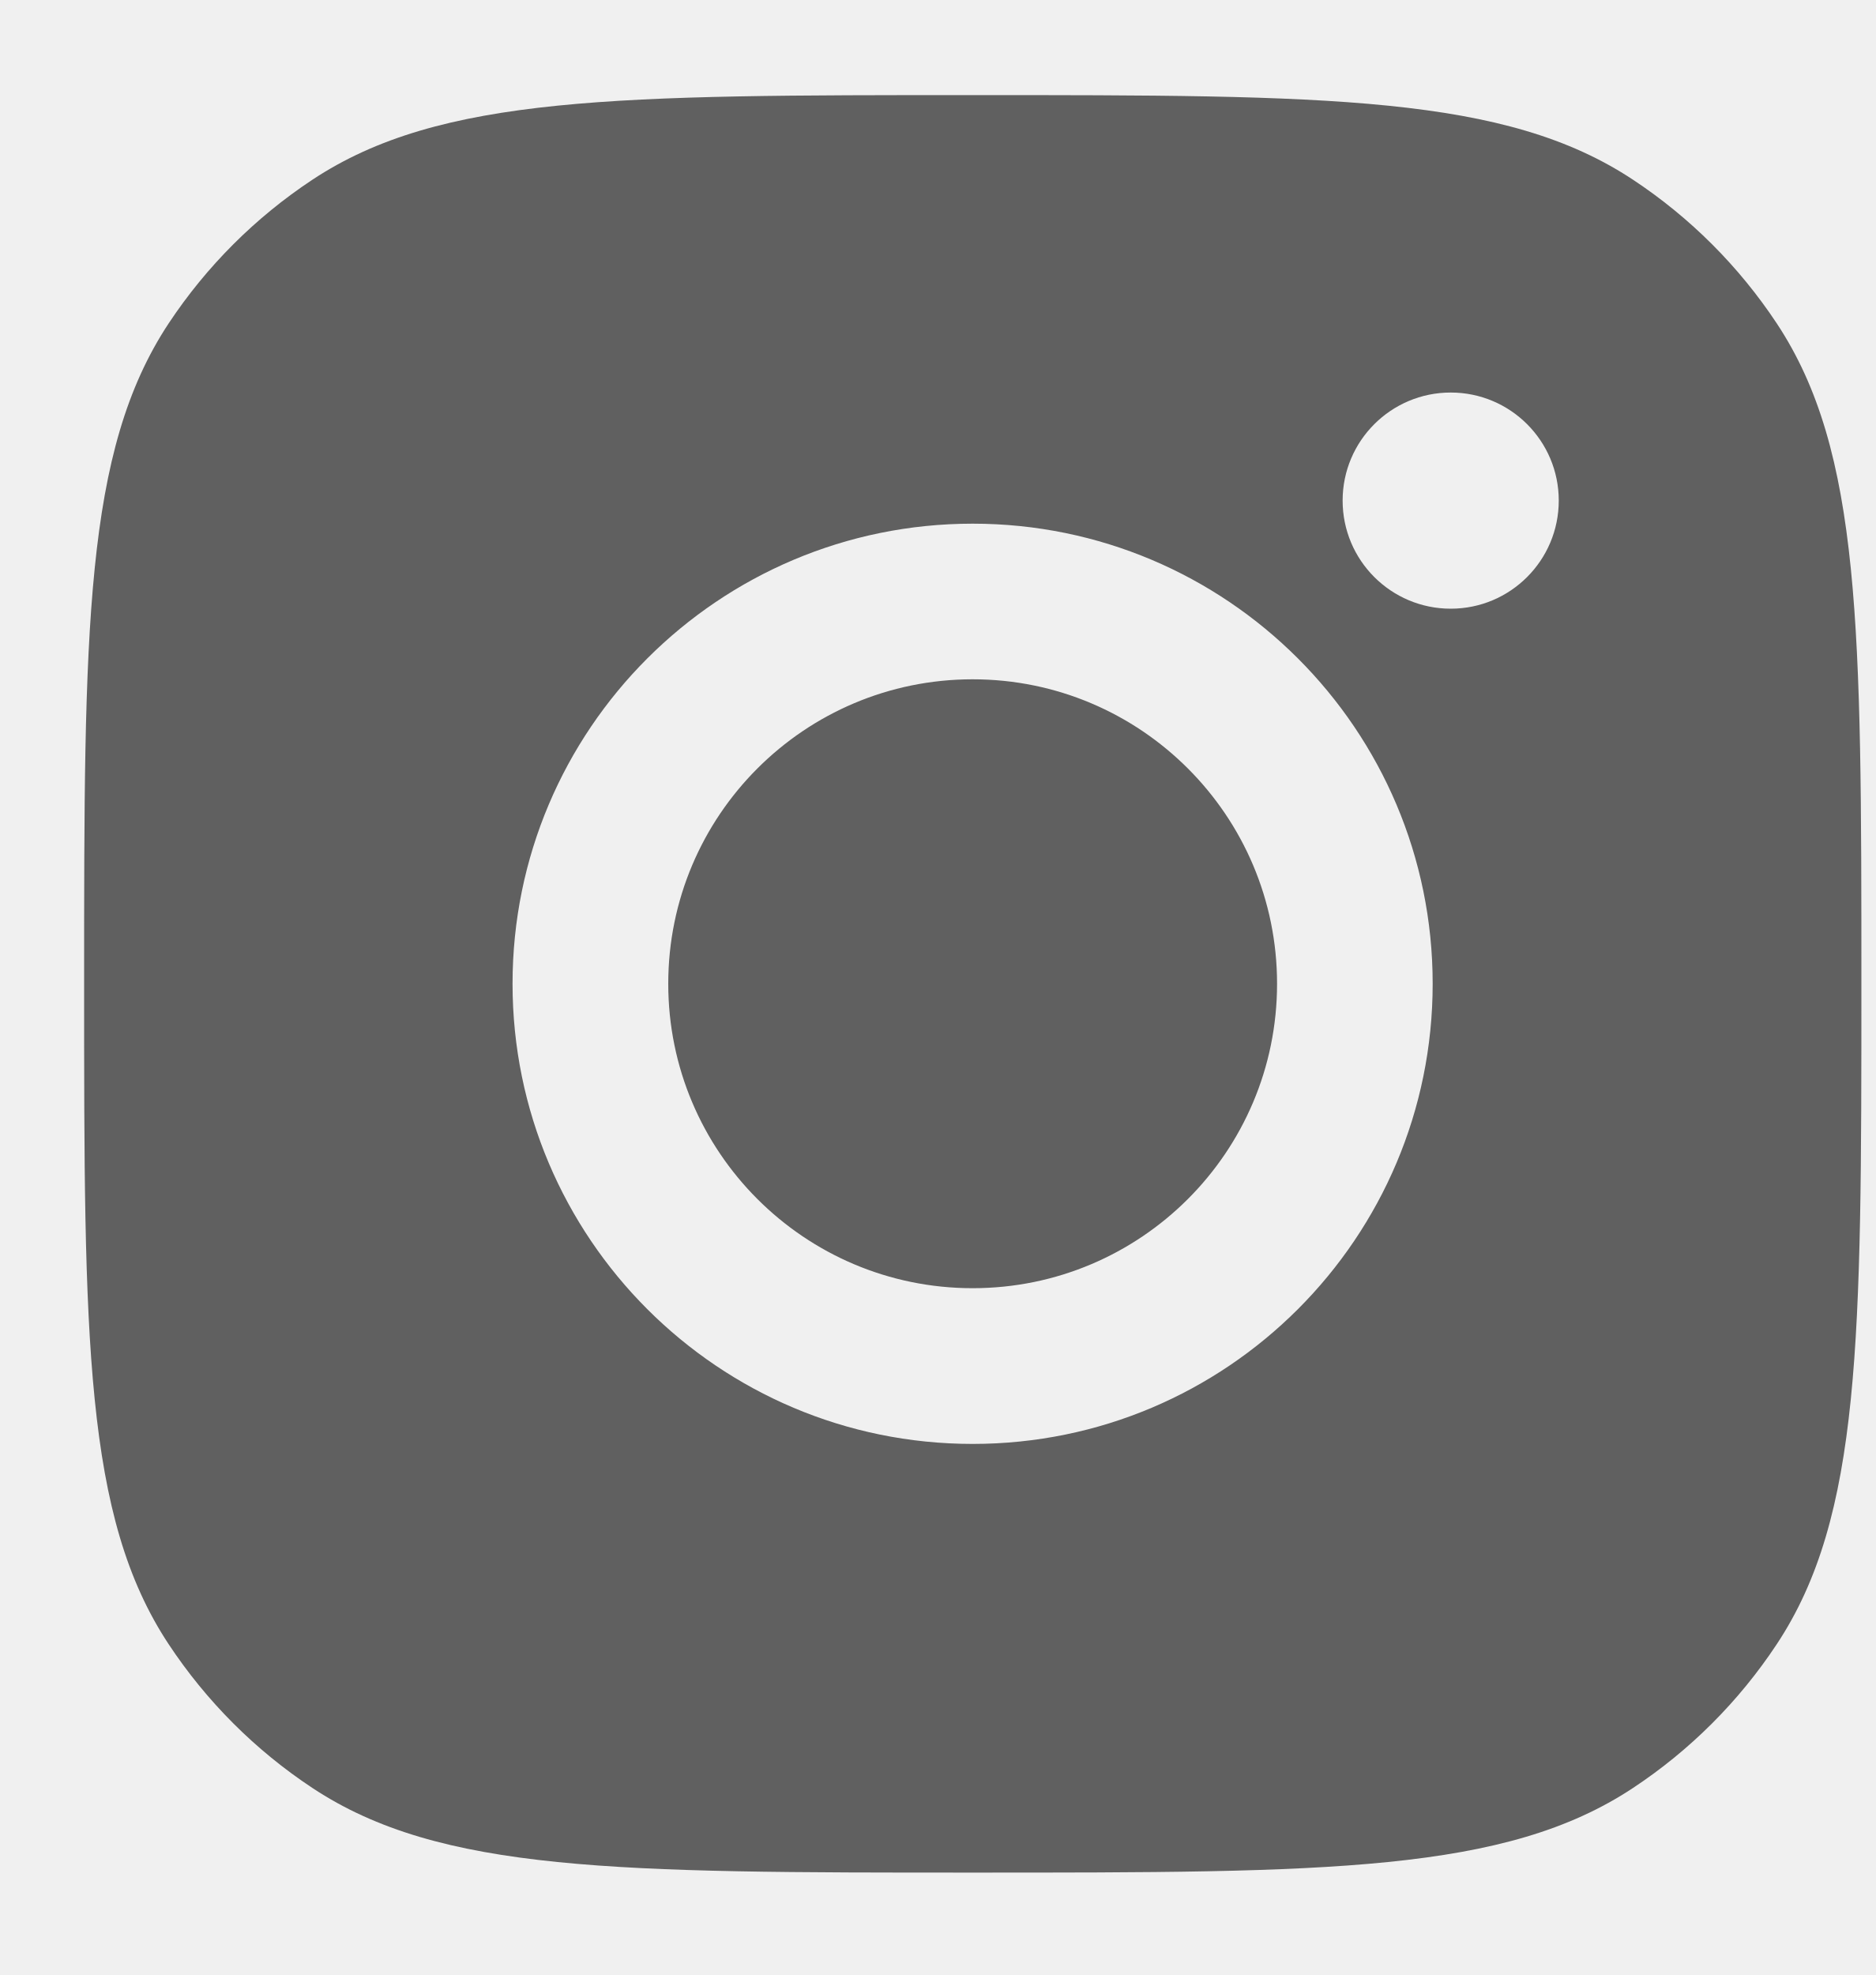
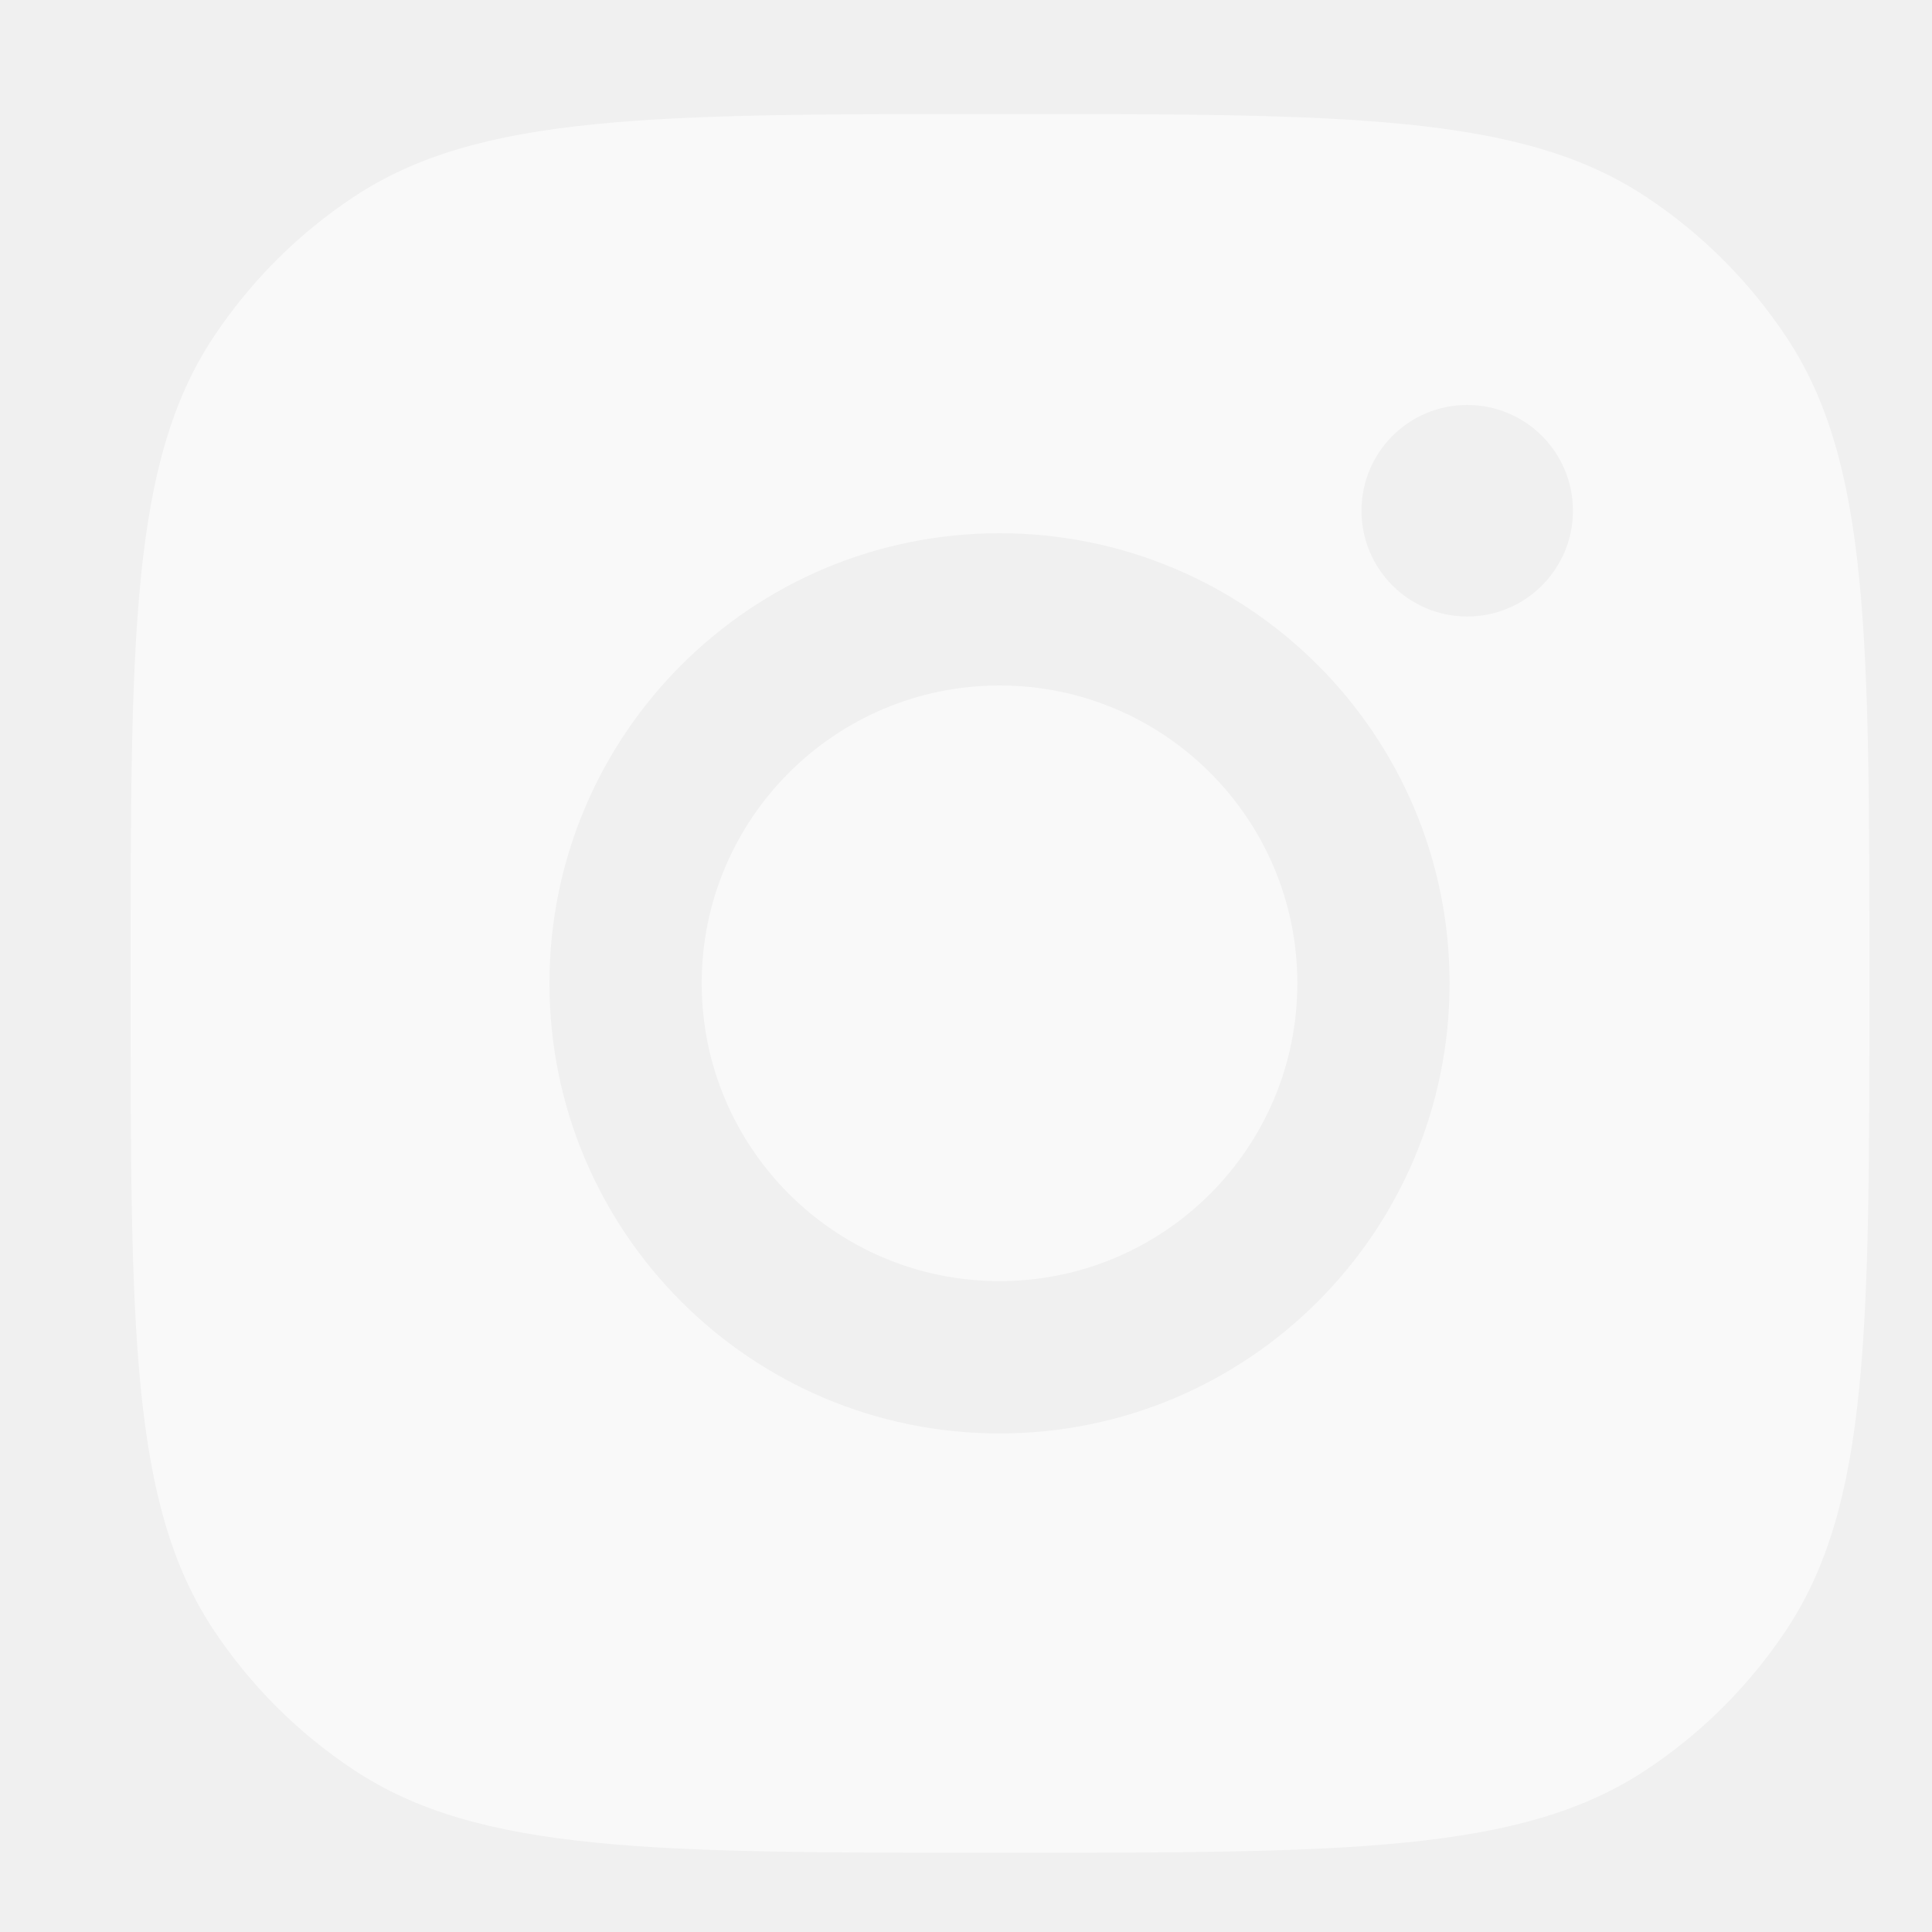
- <svg xmlns="http://www.w3.org/2000/svg" width="19" height="20" viewBox="0 0 19 20" fill="none">
-   <path fill-rule="evenodd" clip-rule="evenodd" d="M0.852 9.963C0.852 6.368 0.852 4.57 1.708 3.275C2.091 2.697 2.586 2.202 3.164 1.82C4.459 0.963 6.256 0.963 9.852 0.963C13.447 0.963 15.244 0.963 16.539 1.82C17.117 2.202 17.612 2.697 17.995 3.275C18.852 4.57 18.852 6.368 18.852 9.963C18.852 13.558 18.852 15.356 17.995 16.65C17.612 17.229 17.117 17.724 16.539 18.106C15.244 18.963 13.447 18.963 9.852 18.963C6.256 18.963 4.459 18.963 3.164 18.106C2.586 17.724 2.091 17.229 1.708 16.65C0.852 15.356 0.852 13.558 0.852 9.963ZM14.51 9.962C14.51 12.536 12.424 14.622 9.851 14.622C7.277 14.622 5.191 12.536 5.191 9.962C5.191 7.389 7.277 5.303 9.851 5.303C12.424 5.303 14.51 7.389 14.51 9.962ZM9.851 13.045C11.553 13.045 12.934 11.665 12.934 9.962C12.934 8.259 11.553 6.879 9.851 6.879C8.148 6.879 6.768 8.259 6.768 9.962C6.768 11.665 8.148 13.045 9.851 13.045ZM14.693 6.164C15.297 6.164 15.787 5.674 15.787 5.069C15.787 4.465 15.297 3.975 14.693 3.975C14.088 3.975 13.598 4.465 13.598 5.069C13.598 5.674 14.088 6.164 14.693 6.164Z" fill="black" fill-opacity="0.6" />
+ <svg xmlns="http://www.w3.org/2000/svg" width="20" height="20" viewBox="0 0 20 20" fill="none">
+   <path fill-rule="evenodd" clip-rule="evenodd" d="M1.352 10.18C1.352 6.585 1.352 4.787 2.208 3.493C2.591 2.915 3.086 2.419 3.664 2.037C4.959 1.18 6.756 1.18 10.352 1.18C13.947 1.18 15.744 1.18 17.039 2.037C17.617 2.419 18.112 2.915 18.495 3.493C19.352 4.787 19.352 6.585 19.352 10.18C19.352 13.775 19.352 15.573 18.495 16.868C18.112 17.446 17.617 17.941 17.039 18.323C15.744 19.18 13.947 19.18 10.352 19.18C6.756 19.18 4.959 19.18 3.664 18.323C3.086 17.941 2.591 17.446 2.208 16.868C1.352 15.573 1.352 13.775 1.352 10.18ZM15.006 10.179C15.006 12.753 12.92 14.839 10.347 14.839C7.774 14.839 5.688 12.753 5.688 10.179C5.688 7.606 7.774 5.52 10.347 5.52C12.92 5.52 15.006 7.606 15.006 10.179ZM10.347 13.262C12.05 13.262 13.43 11.882 13.43 10.179C13.43 8.477 12.05 7.096 10.347 7.096C8.644 7.096 7.264 8.477 7.264 10.179C7.264 11.882 8.644 13.262 10.347 13.262ZM15.189 6.382C15.793 6.382 16.283 5.891 16.283 5.287C16.283 4.682 15.793 4.192 15.189 4.192C14.584 4.192 14.094 4.682 14.094 5.287C14.094 5.891 14.584 6.382 15.189 6.382Z" fill="white" fill-opacity="0.6" />
</svg>
